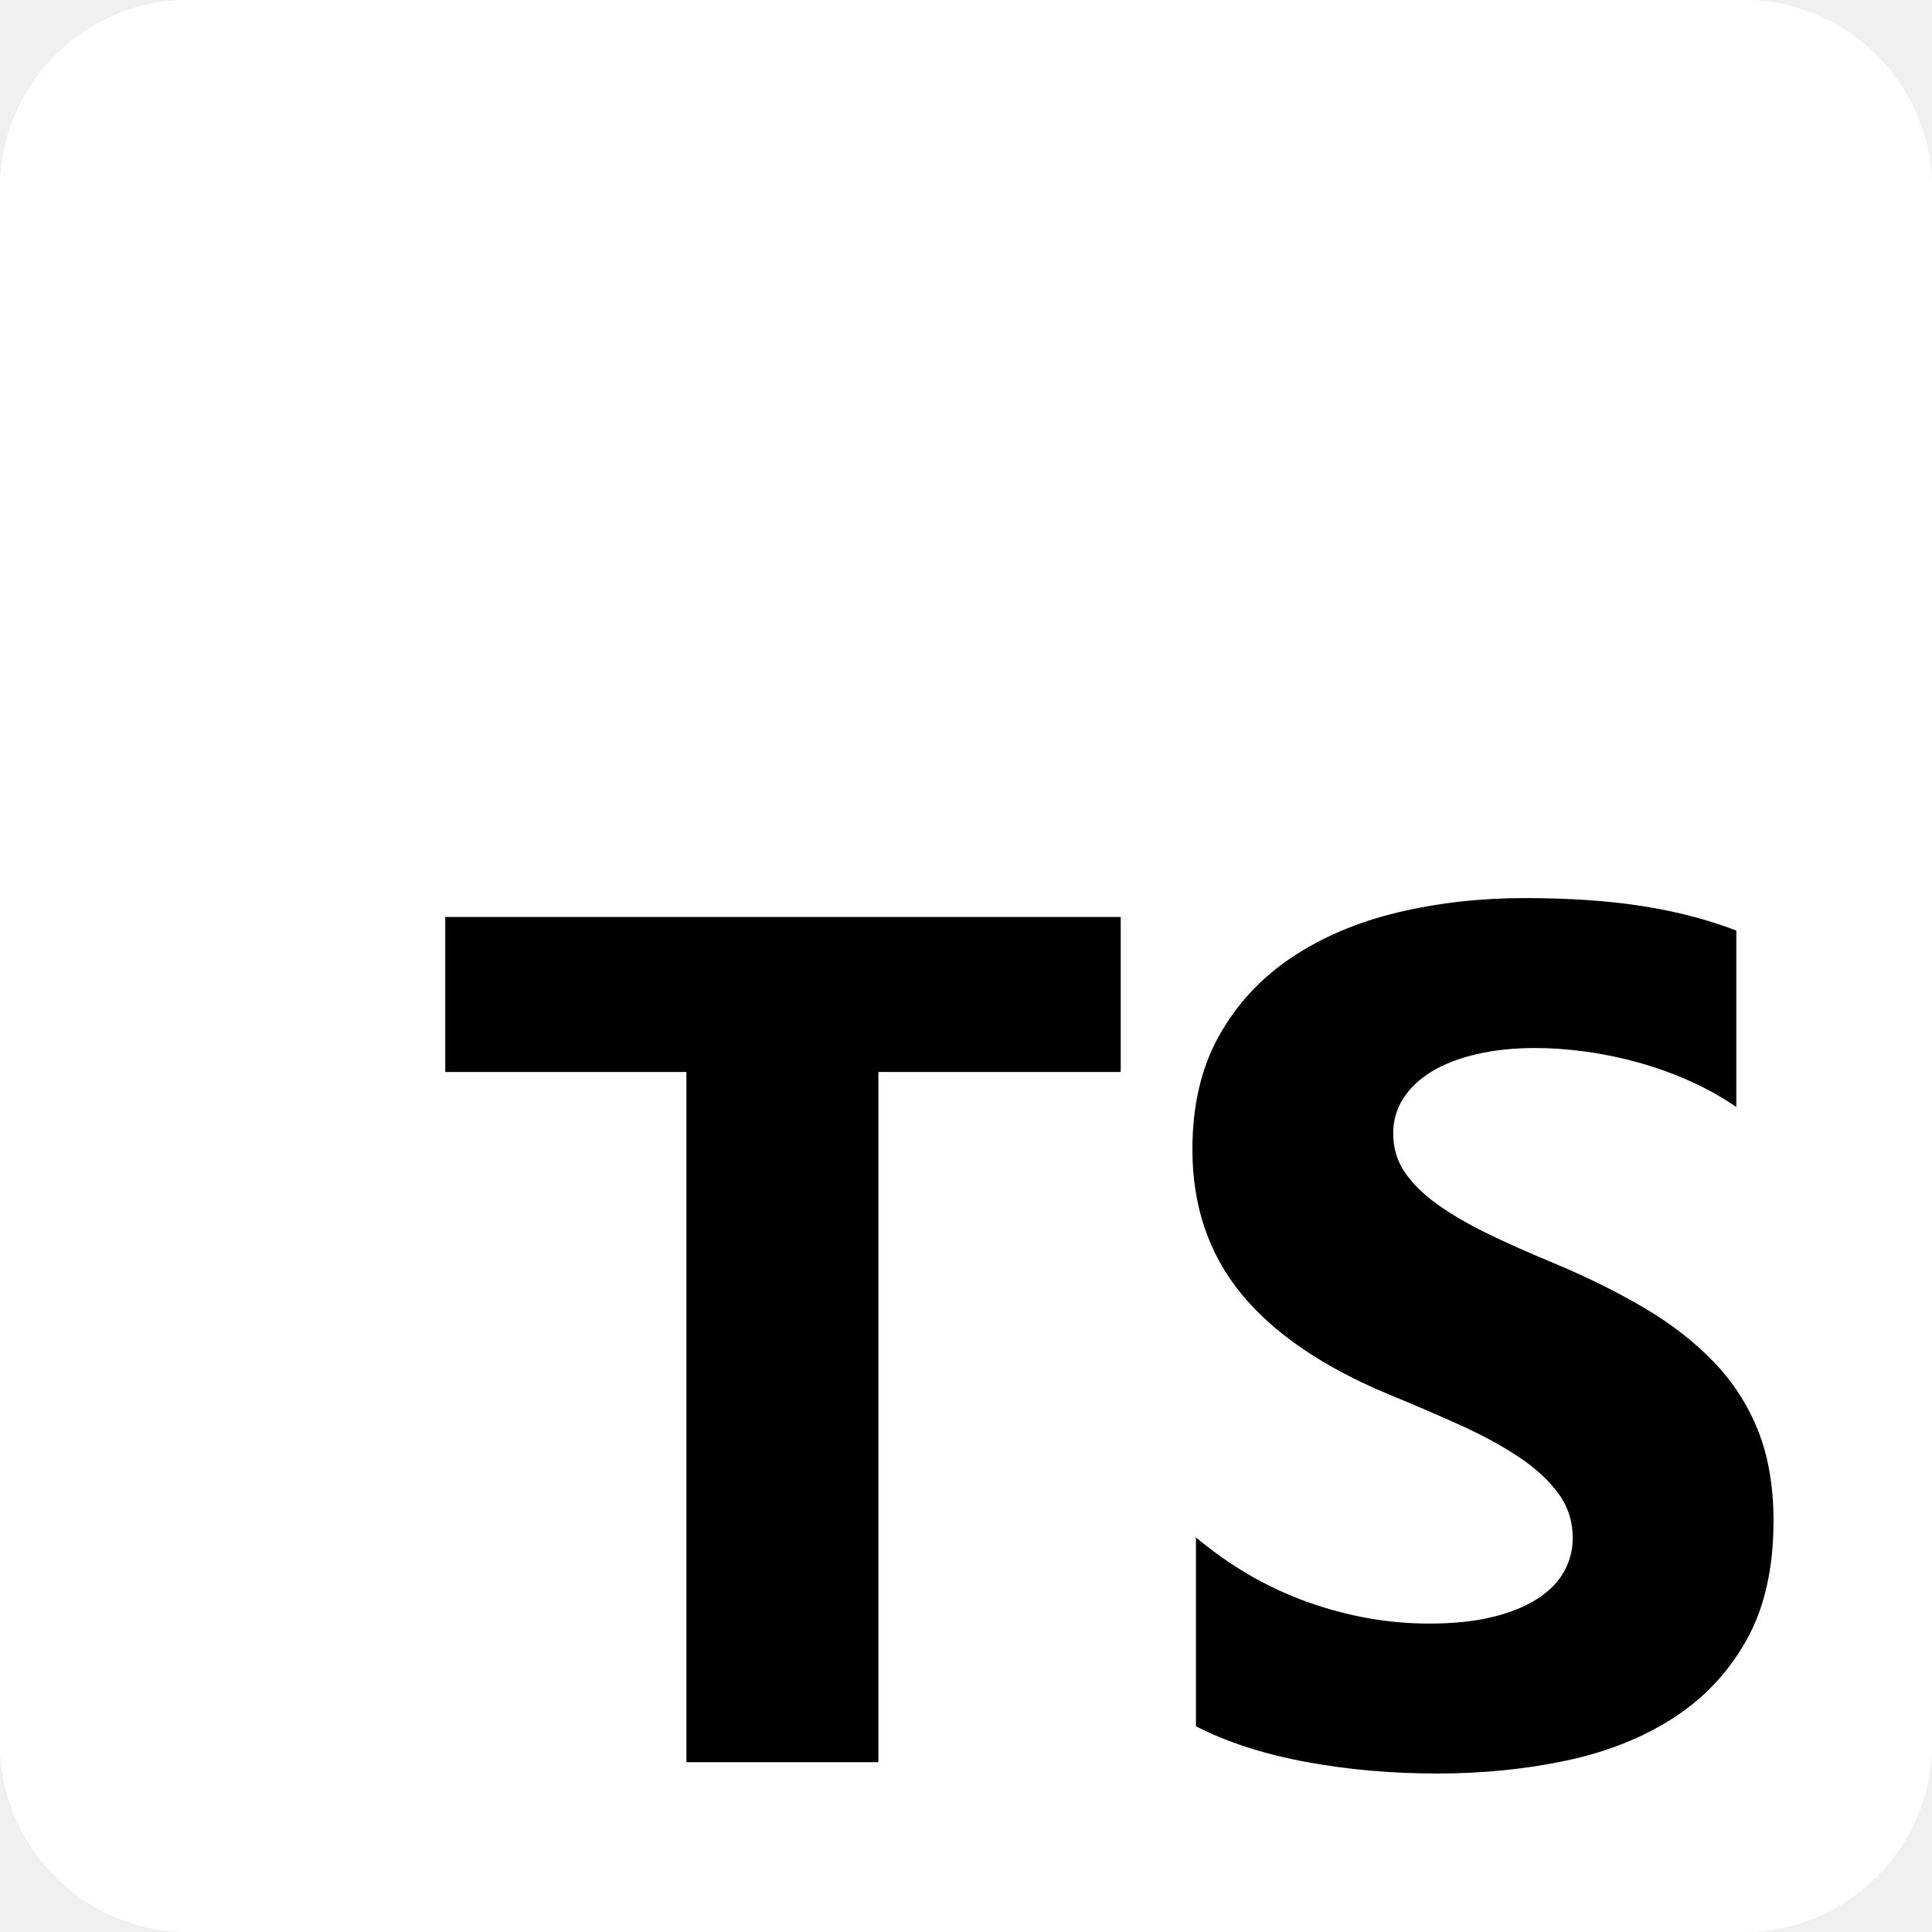
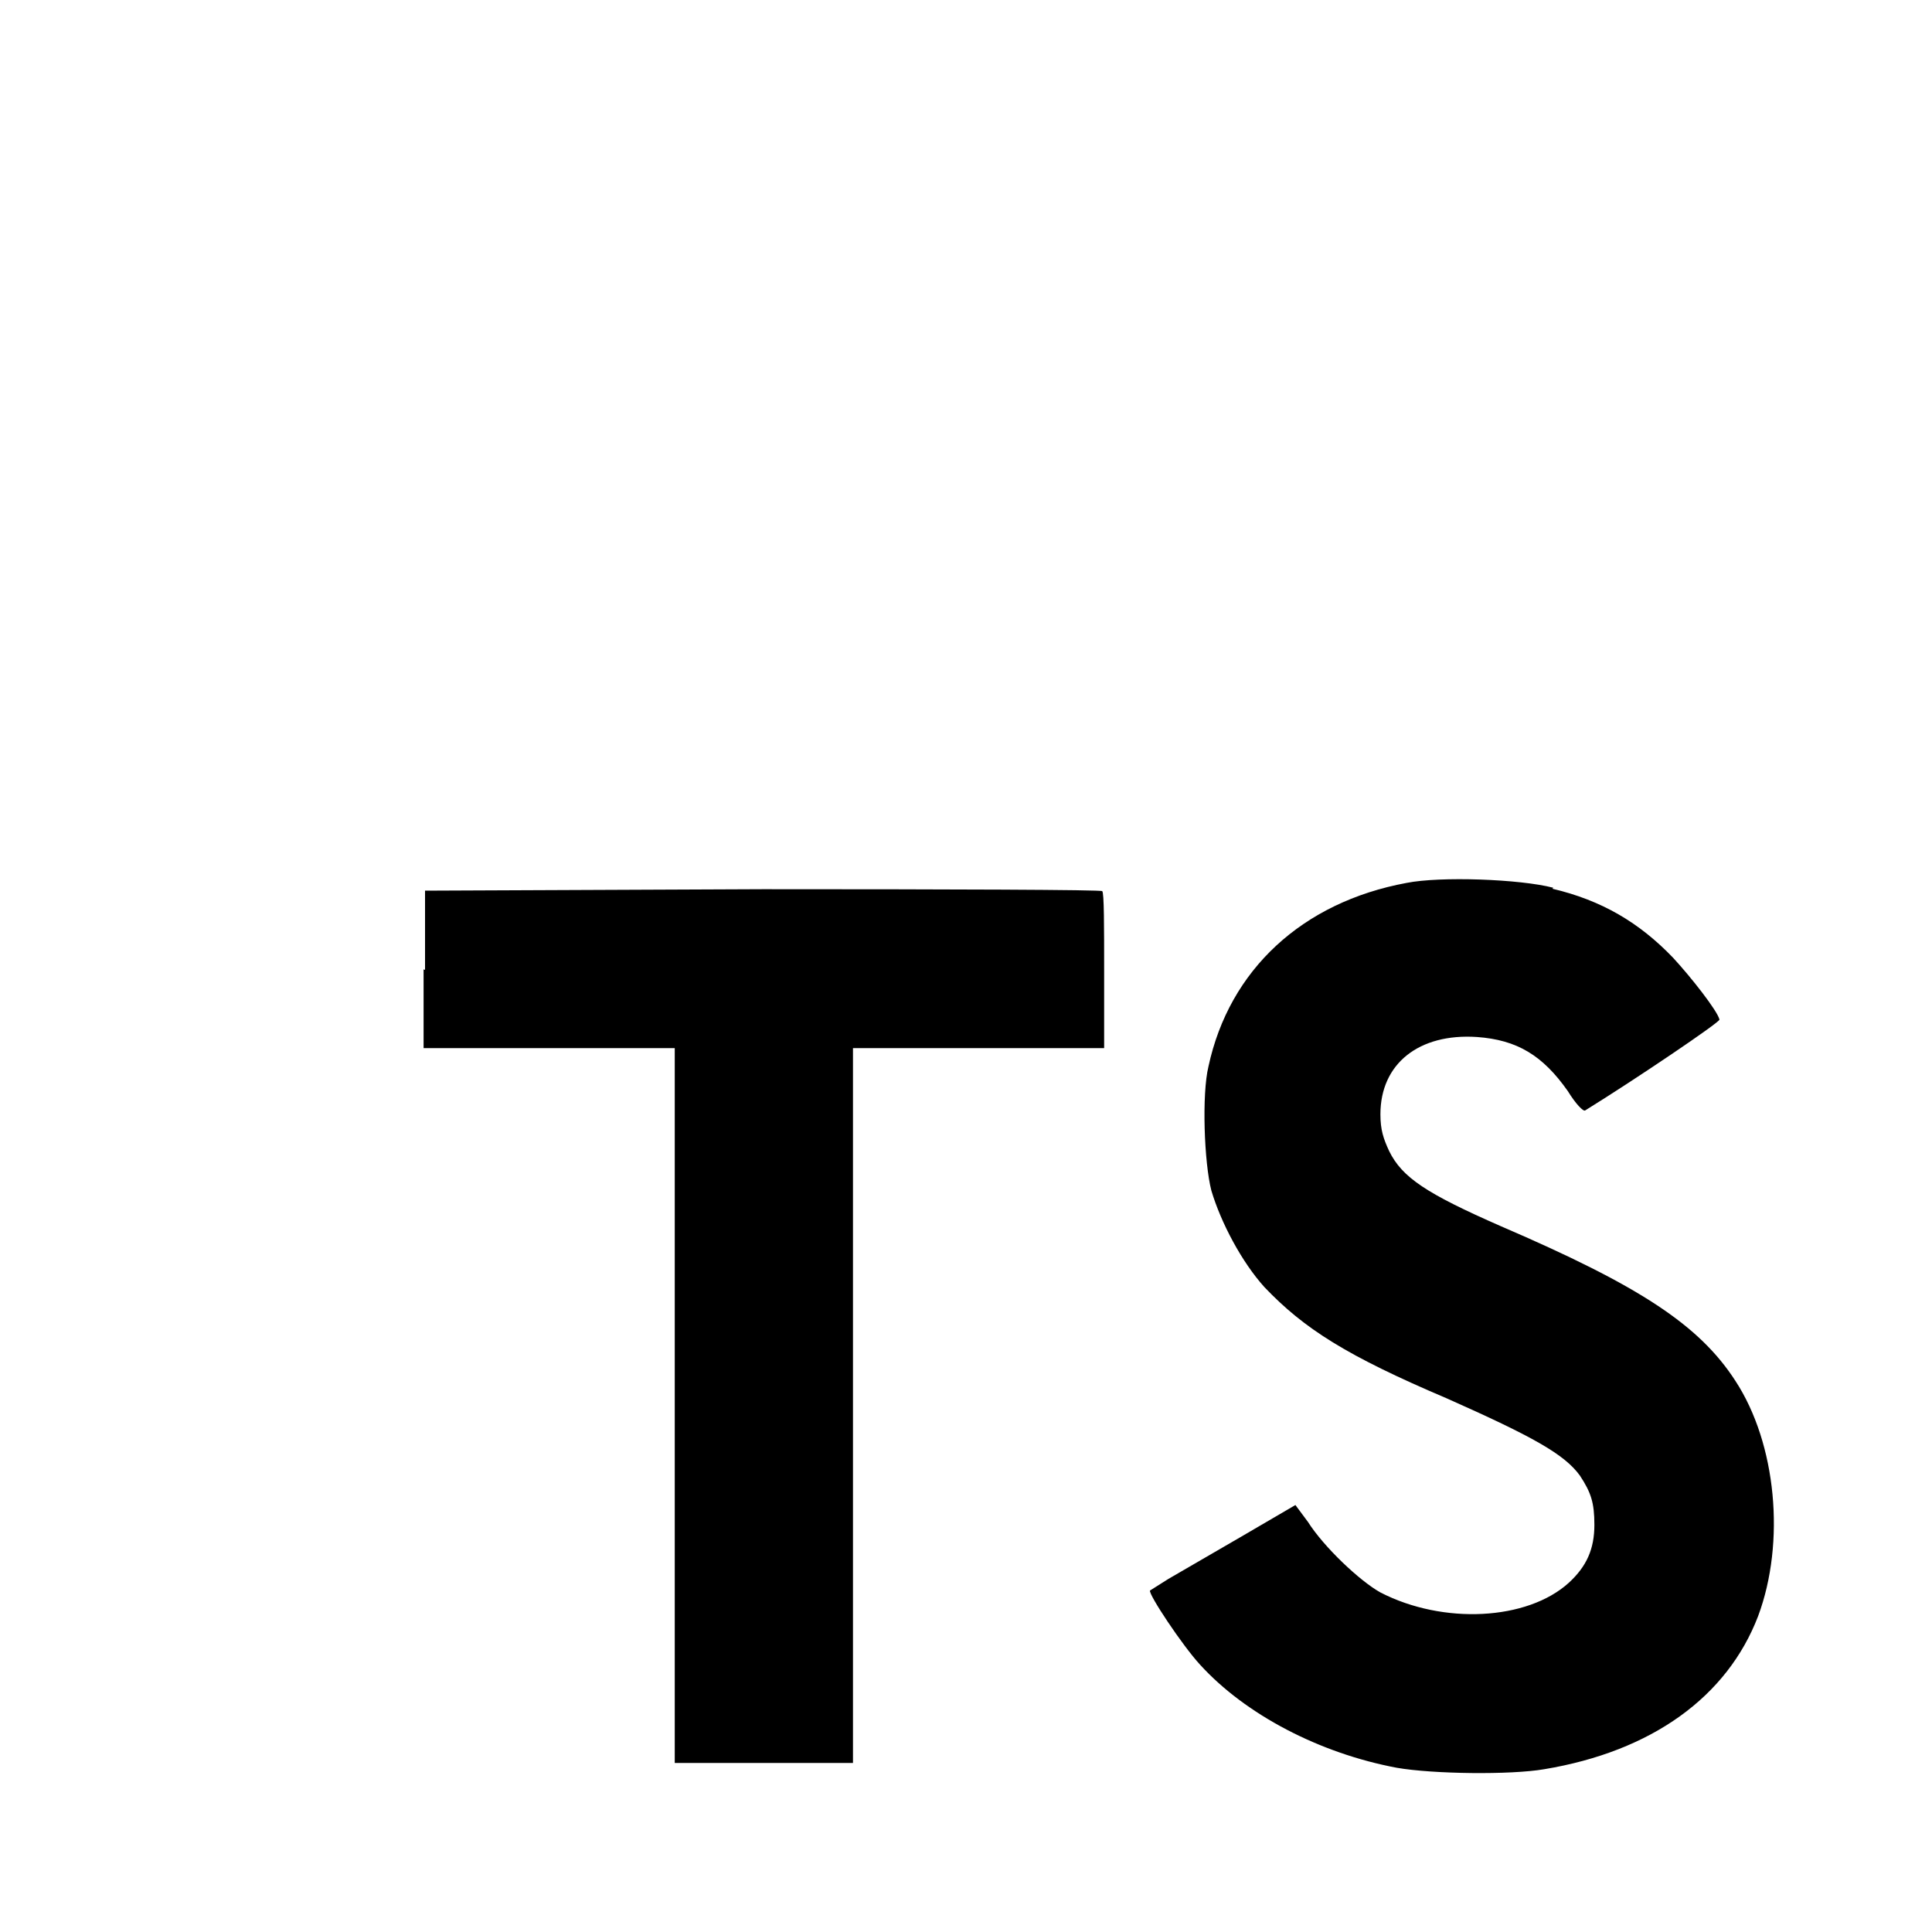
- <svg xmlns="http://www.w3.org/2000/svg" fill="none" height="512" viewBox="0 0 512 512" width="512">
-   <rect fill="white" height="512" rx="50" width="512" />
-   <rect fill="white" height="512" rx="50" width="512" />
-   <path clip-rule="evenodd" d="m316.939 407.424v50.061c8.138 4.172 17.763 7.3 28.875 9.386s22.823 3.129 35.135 3.129c11.999 0 23.397-1.147 34.196-3.442 10.799-2.294 20.268-6.075 28.406-11.342 8.138-5.266 14.581-12.15 19.328-20.65s7.121-19.007 7.121-31.522c0-9.074-1.356-17.026-4.069-23.857s-6.625-12.906-11.738-18.225c-5.112-5.319-11.242-10.091-18.389-14.315s-15.207-8.213-24.18-11.967c-6.573-2.712-12.468-5.345-17.685-7.9-5.217-2.556-9.651-5.163-13.303-7.822-3.652-2.66-6.469-5.476-8.451-8.448-1.982-2.973-2.974-6.336-2.974-10.091 0-3.441.887-6.544 2.661-9.308s4.278-5.136 7.512-7.118c3.235-1.981 7.199-3.52 11.894-4.615 4.696-1.095 9.912-1.642 15.651-1.642 4.173 0 8.581.313 13.224.938 4.643.626 9.312 1.591 14.008 2.894 4.695 1.304 9.259 2.947 13.694 4.928 4.434 1.982 8.529 4.276 12.285 6.884v-46.776c-7.616-2.92-15.937-5.084-24.962-6.492s-19.381-2.112-31.066-2.112c-11.895 0-23.163 1.278-33.805 3.833s-20.006 6.544-28.093 11.967c-8.086 5.424-14.476 12.333-19.171 20.729-4.695 8.395-7.043 18.433-7.043 30.114 0 14.914 4.304 27.638 12.912 38.172 8.607 10.533 21.675 19.45 39.204 26.751 6.886 2.816 13.303 5.579 19.25 8.291s11.086 5.528 15.415 8.448c4.33 2.92 7.747 6.101 10.252 9.543 2.504 3.441 3.756 7.352 3.756 11.733 0 3.233-.783 6.231-2.348 8.995s-3.939 5.162-7.121 7.196-7.147 3.624-11.894 4.771c-4.748 1.148-10.303 1.721-16.668 1.721-10.851 0-21.597-1.903-32.24-5.71-10.642-3.806-20.502-9.516-29.579-17.13zm-84.159-123.342h64.22v-41.082h-179v41.082h63.906v182.918h50.874z" fill="black" fill-rule="evenodd" />
+ <svg xmlns="http://www.w3.org/2000/svg" id="Layer_1" viewBox="0 0 400 400" width="2500" height="2500">
+   <style>.st0{fill:#fff}.st1{fill:#000}</style>
+   <path class="st0" d="M0 200V0h400v400H0" />
+   <path class="st1" d="M87.7 200.7V217h52v148h36.9V217h52v-16c0-9 0-16.3-.4-16.5 0-.3-31.7-.4-70.2-.4l-70 .3v16.4l-.3-.1zM321.4 184c10.2 2.4 18 7 25 14.3 3.7 4 9.2 11 9.6 12.8 0 .6-17.3 12.3-27.8 18.8-.4.3-2-1.4-3.6-4-5.2-7.4-10.5-10.6-18.8-11.2-12-.8-20 5.5-20 16 0 3.2.6 5 1.8 7.6 2.7 5.5 7.7 8.8 23.2 15.6 28.6 12.3 41 20.4 48.5 32 8.5 13 10.4 33.4 4.7 48.7-6.4 16.7-22 28-44.3 31.7-7 1.2-23 1-30.5-.3-16-3-31.3-11-40.7-21.3-3.7-4-10.8-14.7-10.4-15.4l3.8-2.4 15-8.7 11.3-6.6 2.6 3.5c3.3 5.2 10.7 12.2 15 14.6 13 6.7 30.4 5.8 39-2 3.7-3.4 5.3-7 5.3-12 0-4.6-.7-6.7-3-10.2-3.2-4.4-9.6-8-27.6-16-20.7-8.8-29.5-14.4-37.7-23-4.7-5.2-9-13.3-11-20-1.5-5.8-2-20-.6-25.7 4.3-20 19.4-34 41-38 7-1.4 23.5-.8 30.4 1l-.2.2z" />
</svg>
